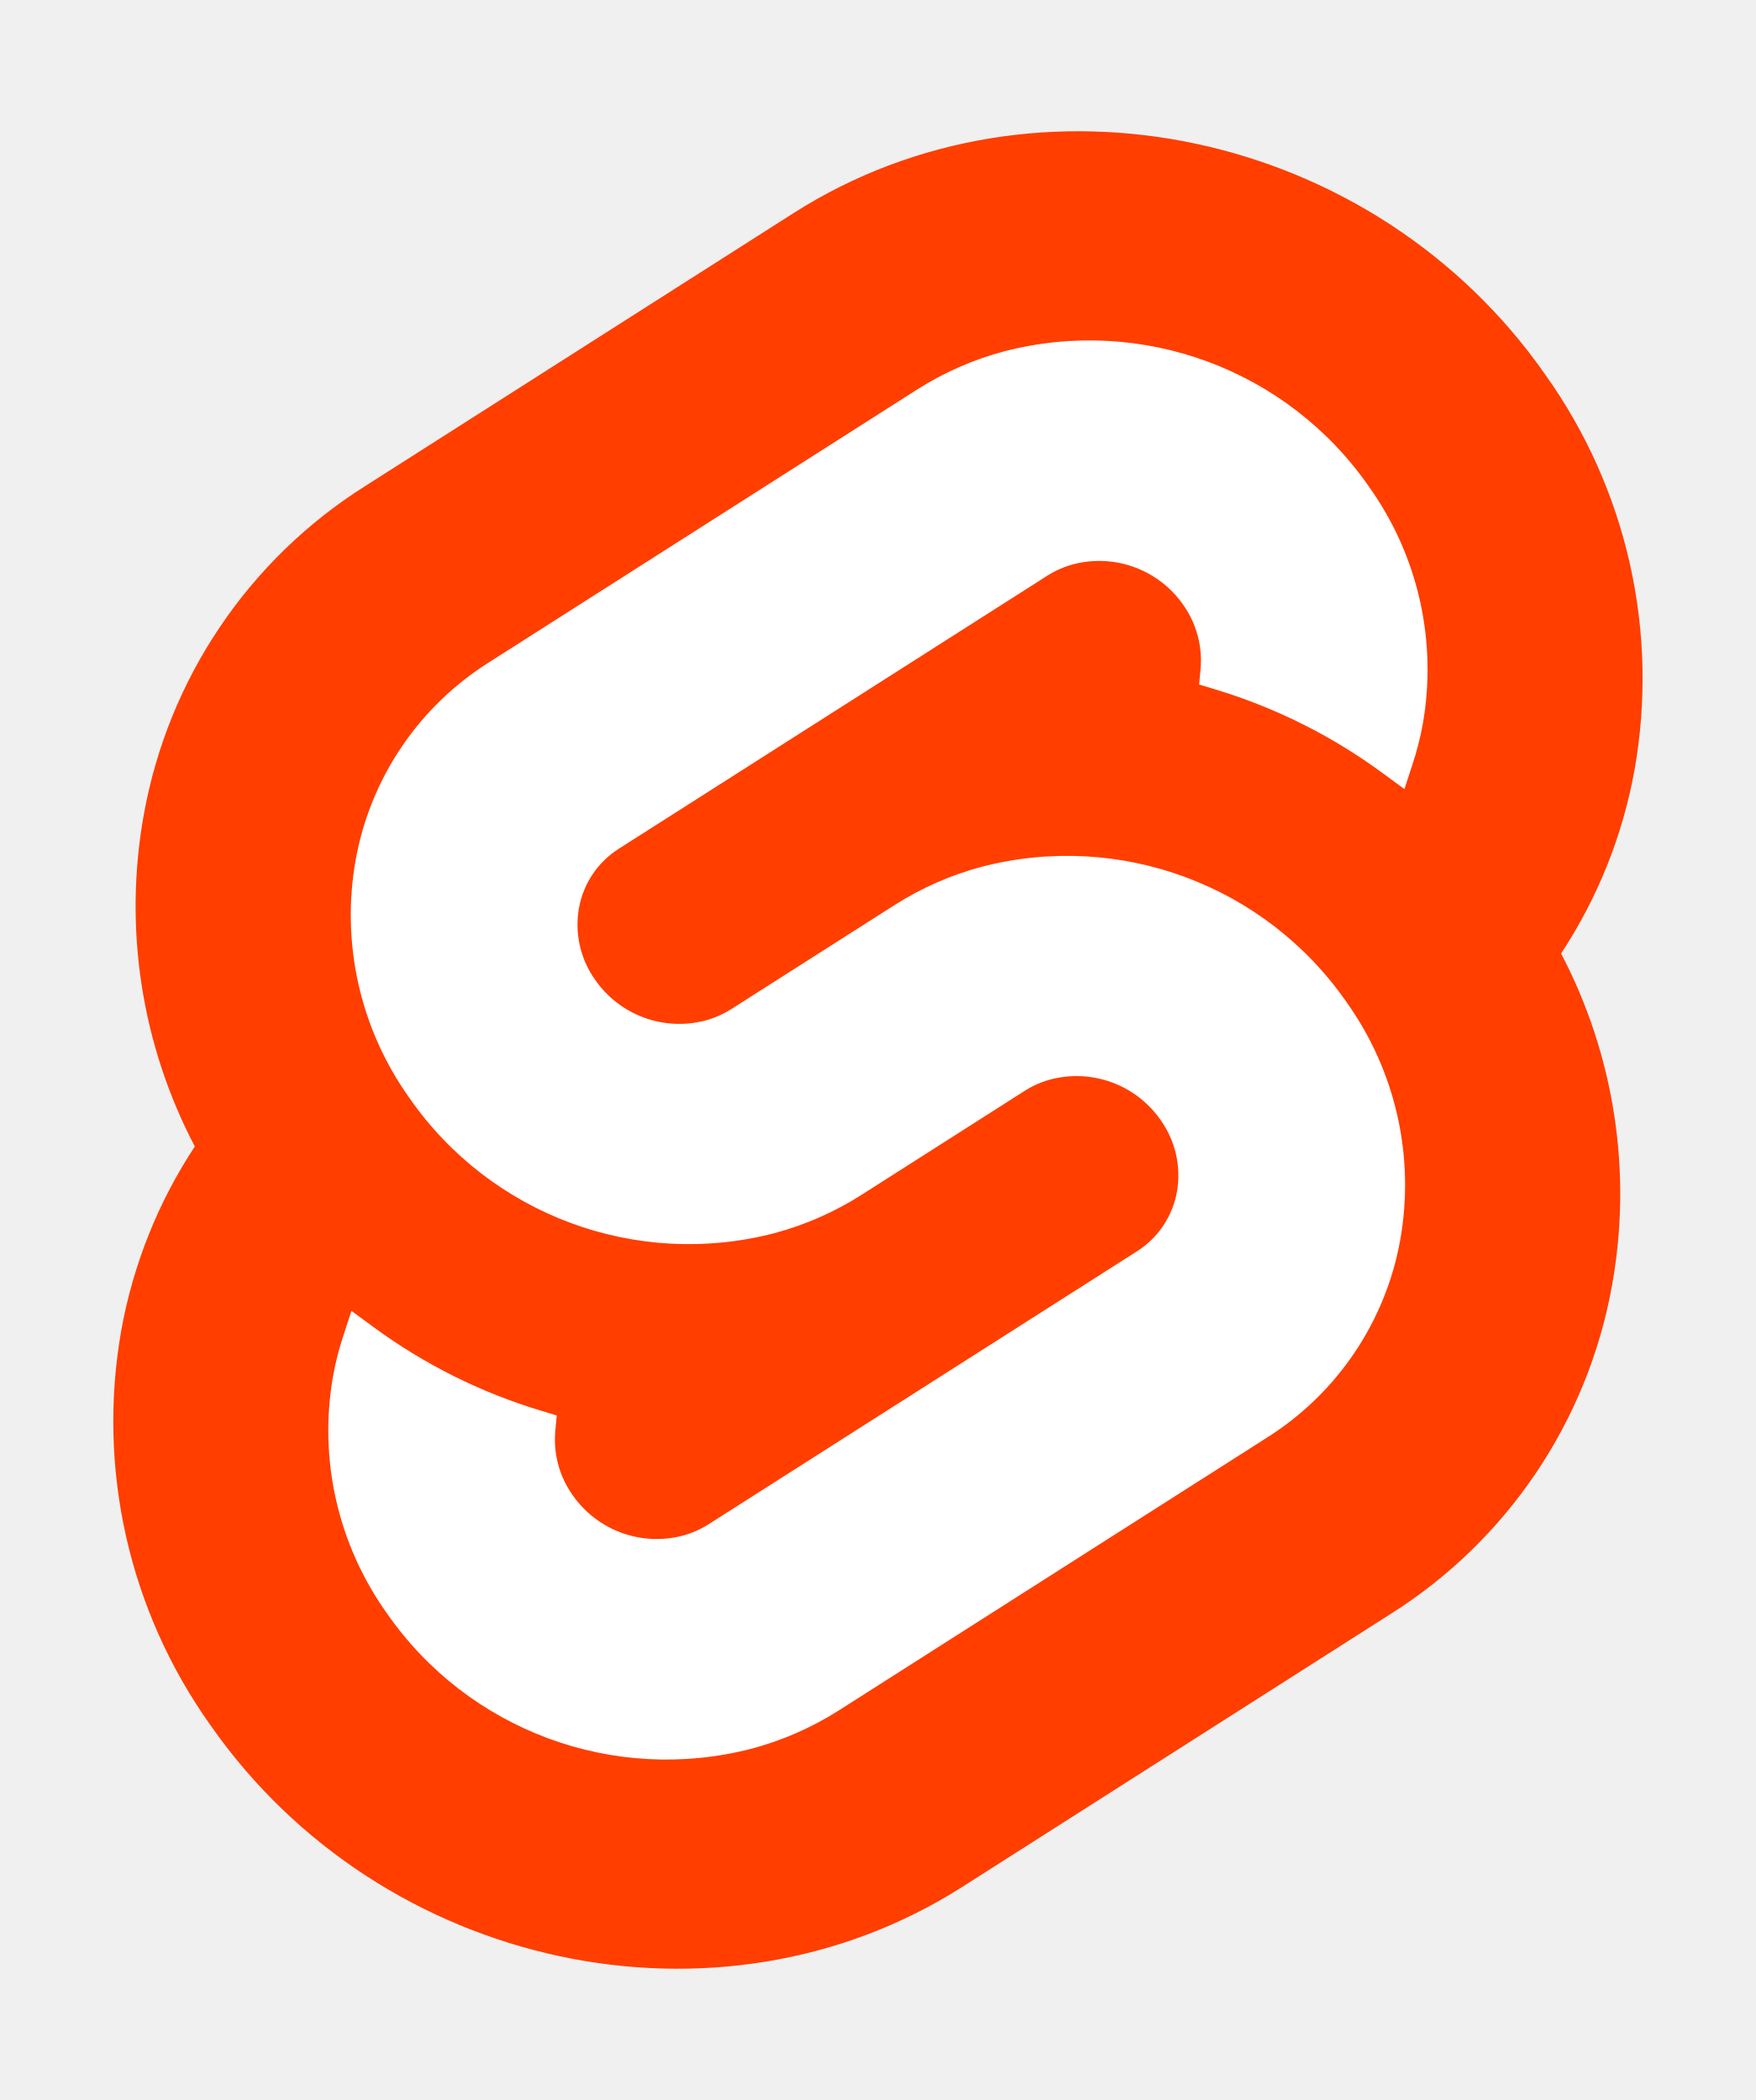
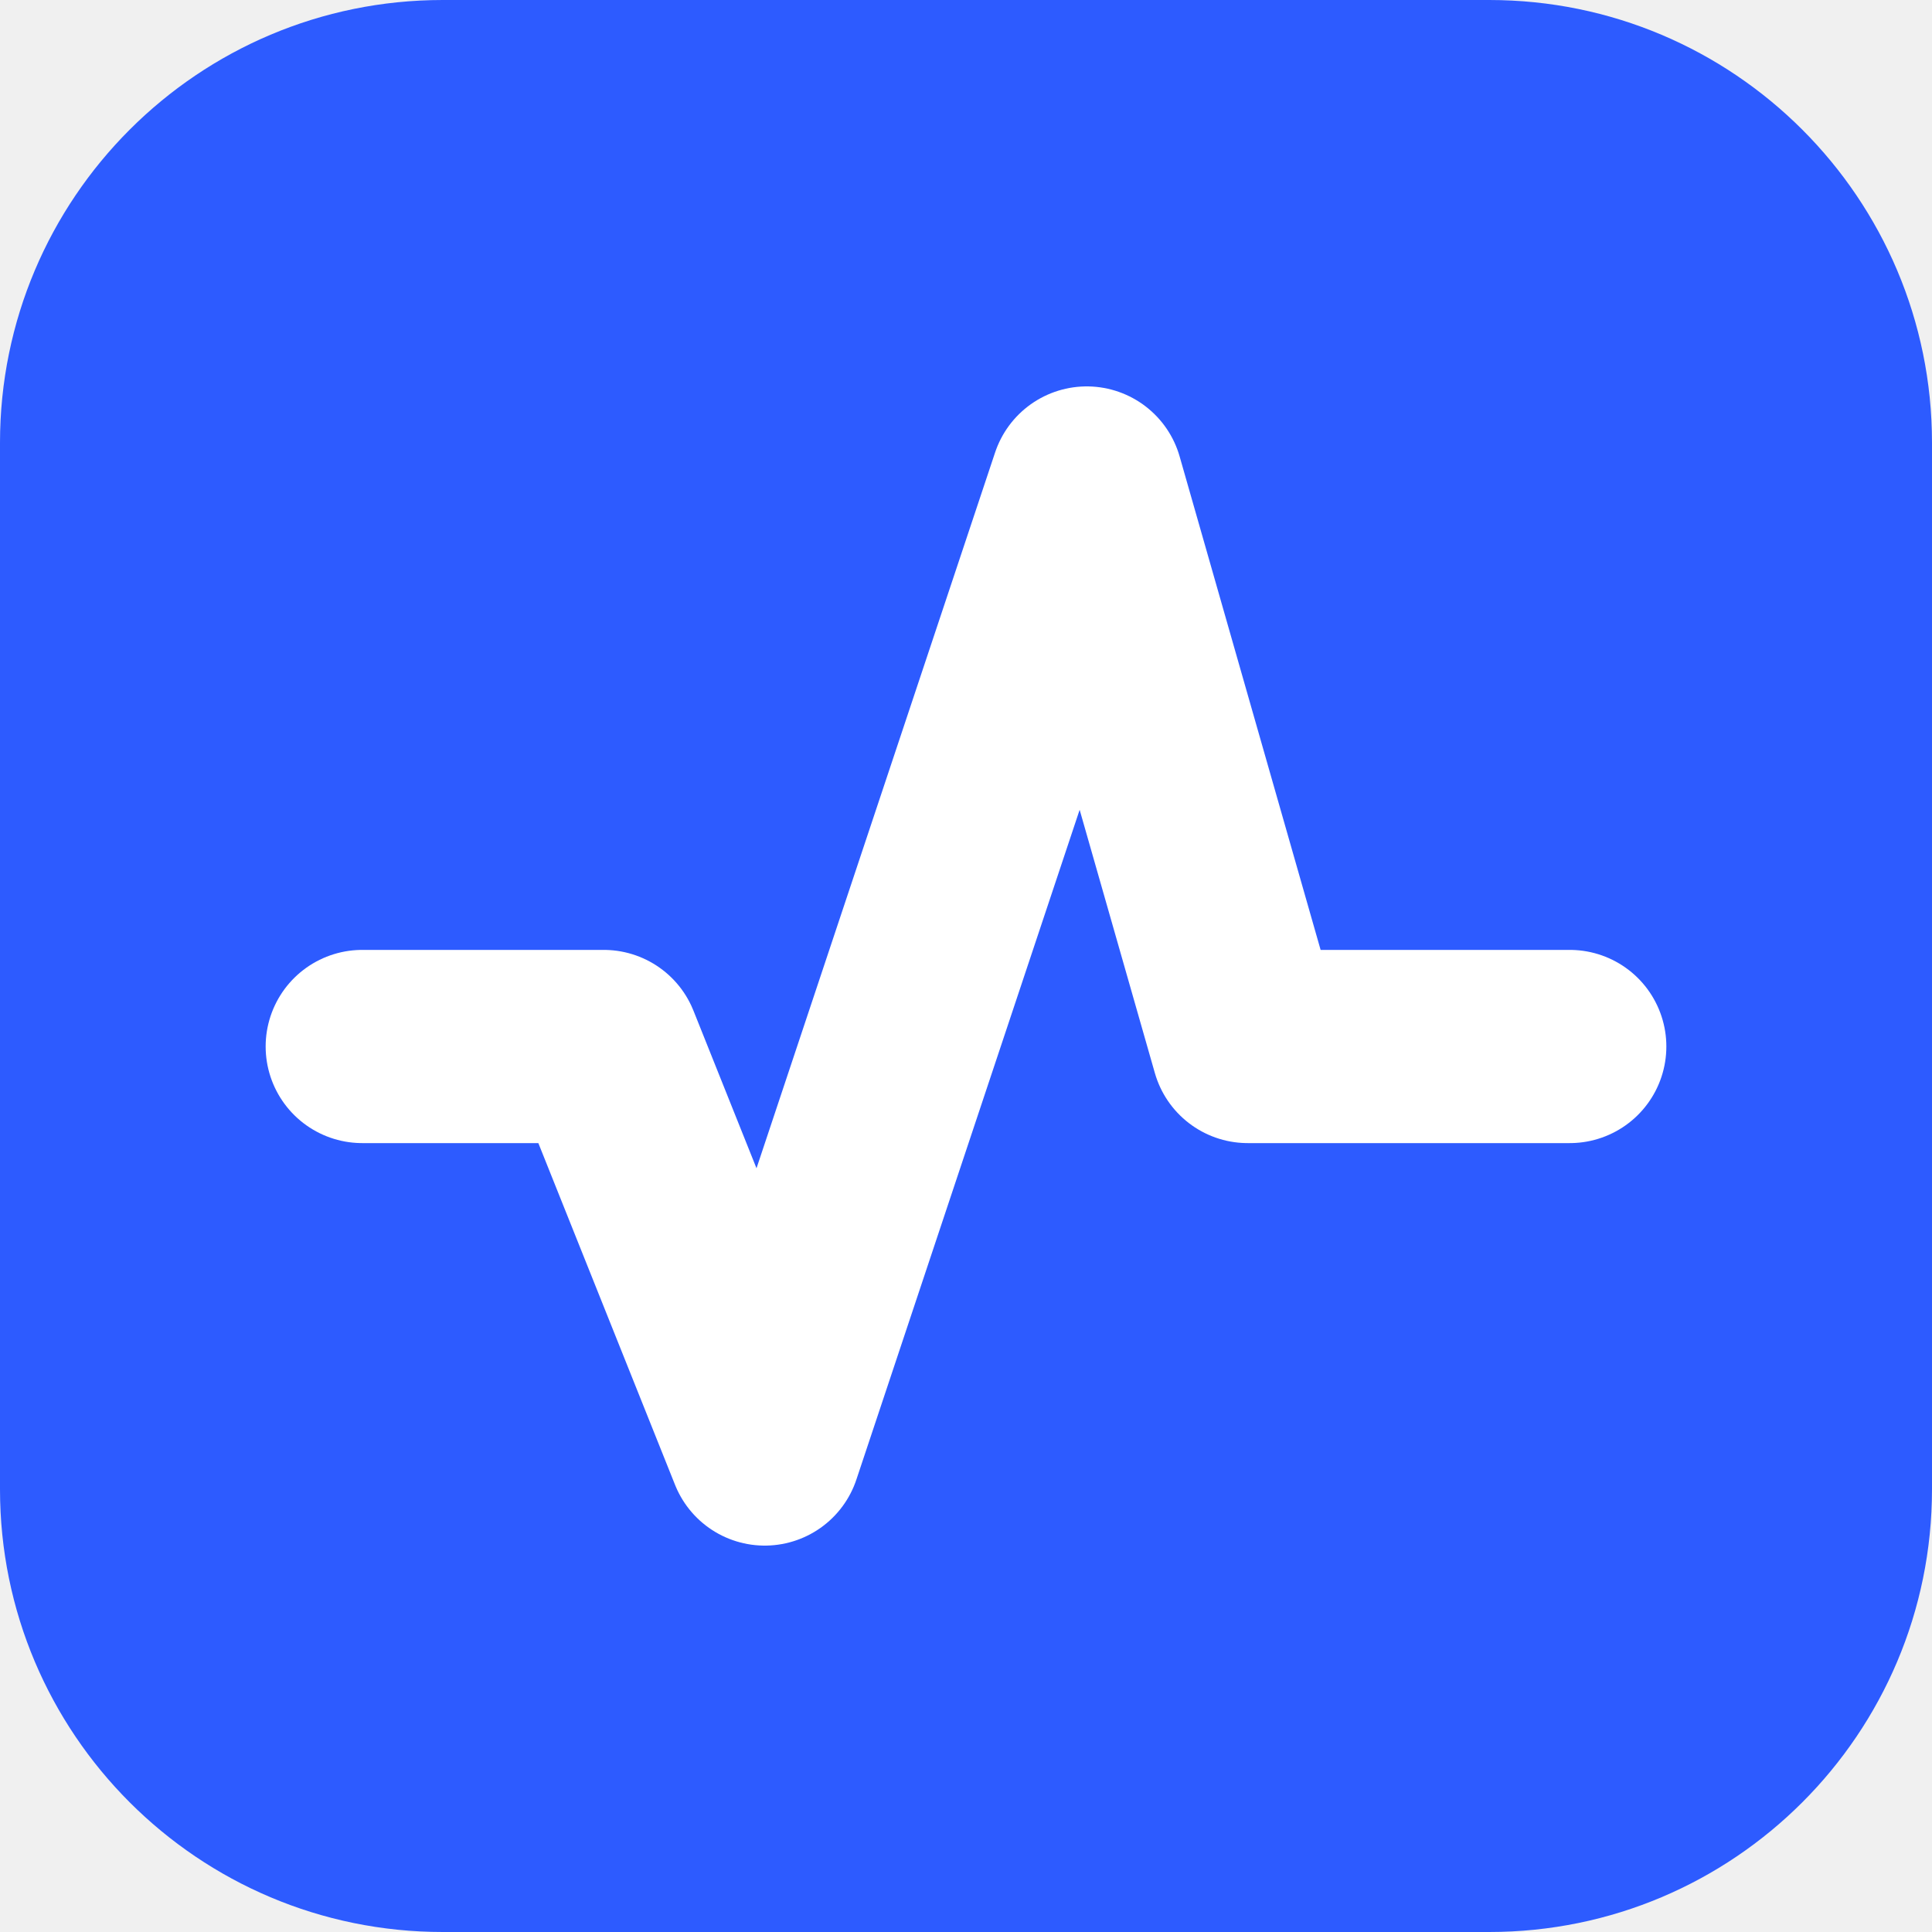
- <svg xmlns="http://www.w3.org/2000/svg" width="107" height="128" viewBox="0 0 107 128">
-   <path d="M94.157 22.819c-10.4-14.885-30.94-19.297-45.792-9.835L22.282 29.608A29.92 29.92 0 0 0 8.764 49.65a31.5 31.5 0 0 0 3.108 20.231 30 30 0 0 0-4.477 11.183 31.9 31.9 0 0 0 5.448 24.116c10.402 14.887 30.942 19.297 45.791 9.835l26.083-16.624A29.92 29.92 0 0 0 98.235 78.35a31.53 31.53 0 0 0-3.105-20.232 30 30 0 0 0 4.474-11.182 31.88 31.88 0 0 0-5.447-24.116" style="fill:#ff3e00" />
-   <path d="M45.817 106.582a20.72 20.72 0 0 1-22.237-8.243 19.17 19.17 0 0 1-3.277-14.503 18 18 0 0 1 .624-2.435l.49-1.498 1.337.981a33.6 33.6 0 0 0 10.203 5.098l.97.294-.09.968a5.85 5.85 0 0 0 1.052 3.878 6.24 6.24 0 0 0 6.695 2.485 5.8 5.8 0 0 0 1.603-.704L69.27 76.28a5.43 5.43 0 0 0 2.45-3.631 5.8 5.8 0 0 0-.987-4.371 6.24 6.24 0 0 0-6.698-2.487 5.7 5.7 0 0 0-1.6.704l-9.953 6.345a19 19 0 0 1-5.296 2.326 20.72 20.72 0 0 1-22.237-8.243 19.17 19.17 0 0 1-3.277-14.502 17.99 17.99 0 0 1 8.13-12.052l26.081-16.623a19 19 0 0 1 5.3-2.329 20.72 20.72 0 0 1 22.237 8.243 19.17 19.17 0 0 1 3.277 14.503 18 18 0 0 1-.624 2.435l-.49 1.498-1.337-.98a33.6 33.6 0 0 0-10.203-5.1l-.97-.294.09-.968a5.86 5.86 0 0 0-1.052-3.878 6.24 6.24 0 0 0-6.696-2.485 5.8 5.8 0 0 0-1.602.704L37.73 51.72a5.42 5.42 0 0 0-2.449 3.63 5.79 5.79 0 0 0 .986 4.372 6.24 6.24 0 0 0 6.698 2.486 5.8 5.8 0 0 0 1.602-.704l9.952-6.342a19 19 0 0 1 5.295-2.328 20.72 20.72 0 0 1 22.237 8.242 19.17 19.17 0 0 1 3.277 14.503 18 18 0 0 1-8.13 12.053l-26.081 16.622a19 19 0 0 1-5.3 2.328" style="fill:#fff" />
+ <svg xmlns="http://www.w3.org/2000/svg" viewBox="0 0 24 24" width="32" height="32">
+   <rect width="24" height="24" rx="5.5" fill="#2D5BFF" />
+   <path d="M3 13h3l2 5 4-12 2 7h4" transform="translate(1.5 0)" fill="none" stroke="#fff" stroke-width="2.4" stroke-linecap="round" stroke-linejoin="round" />
</svg>
